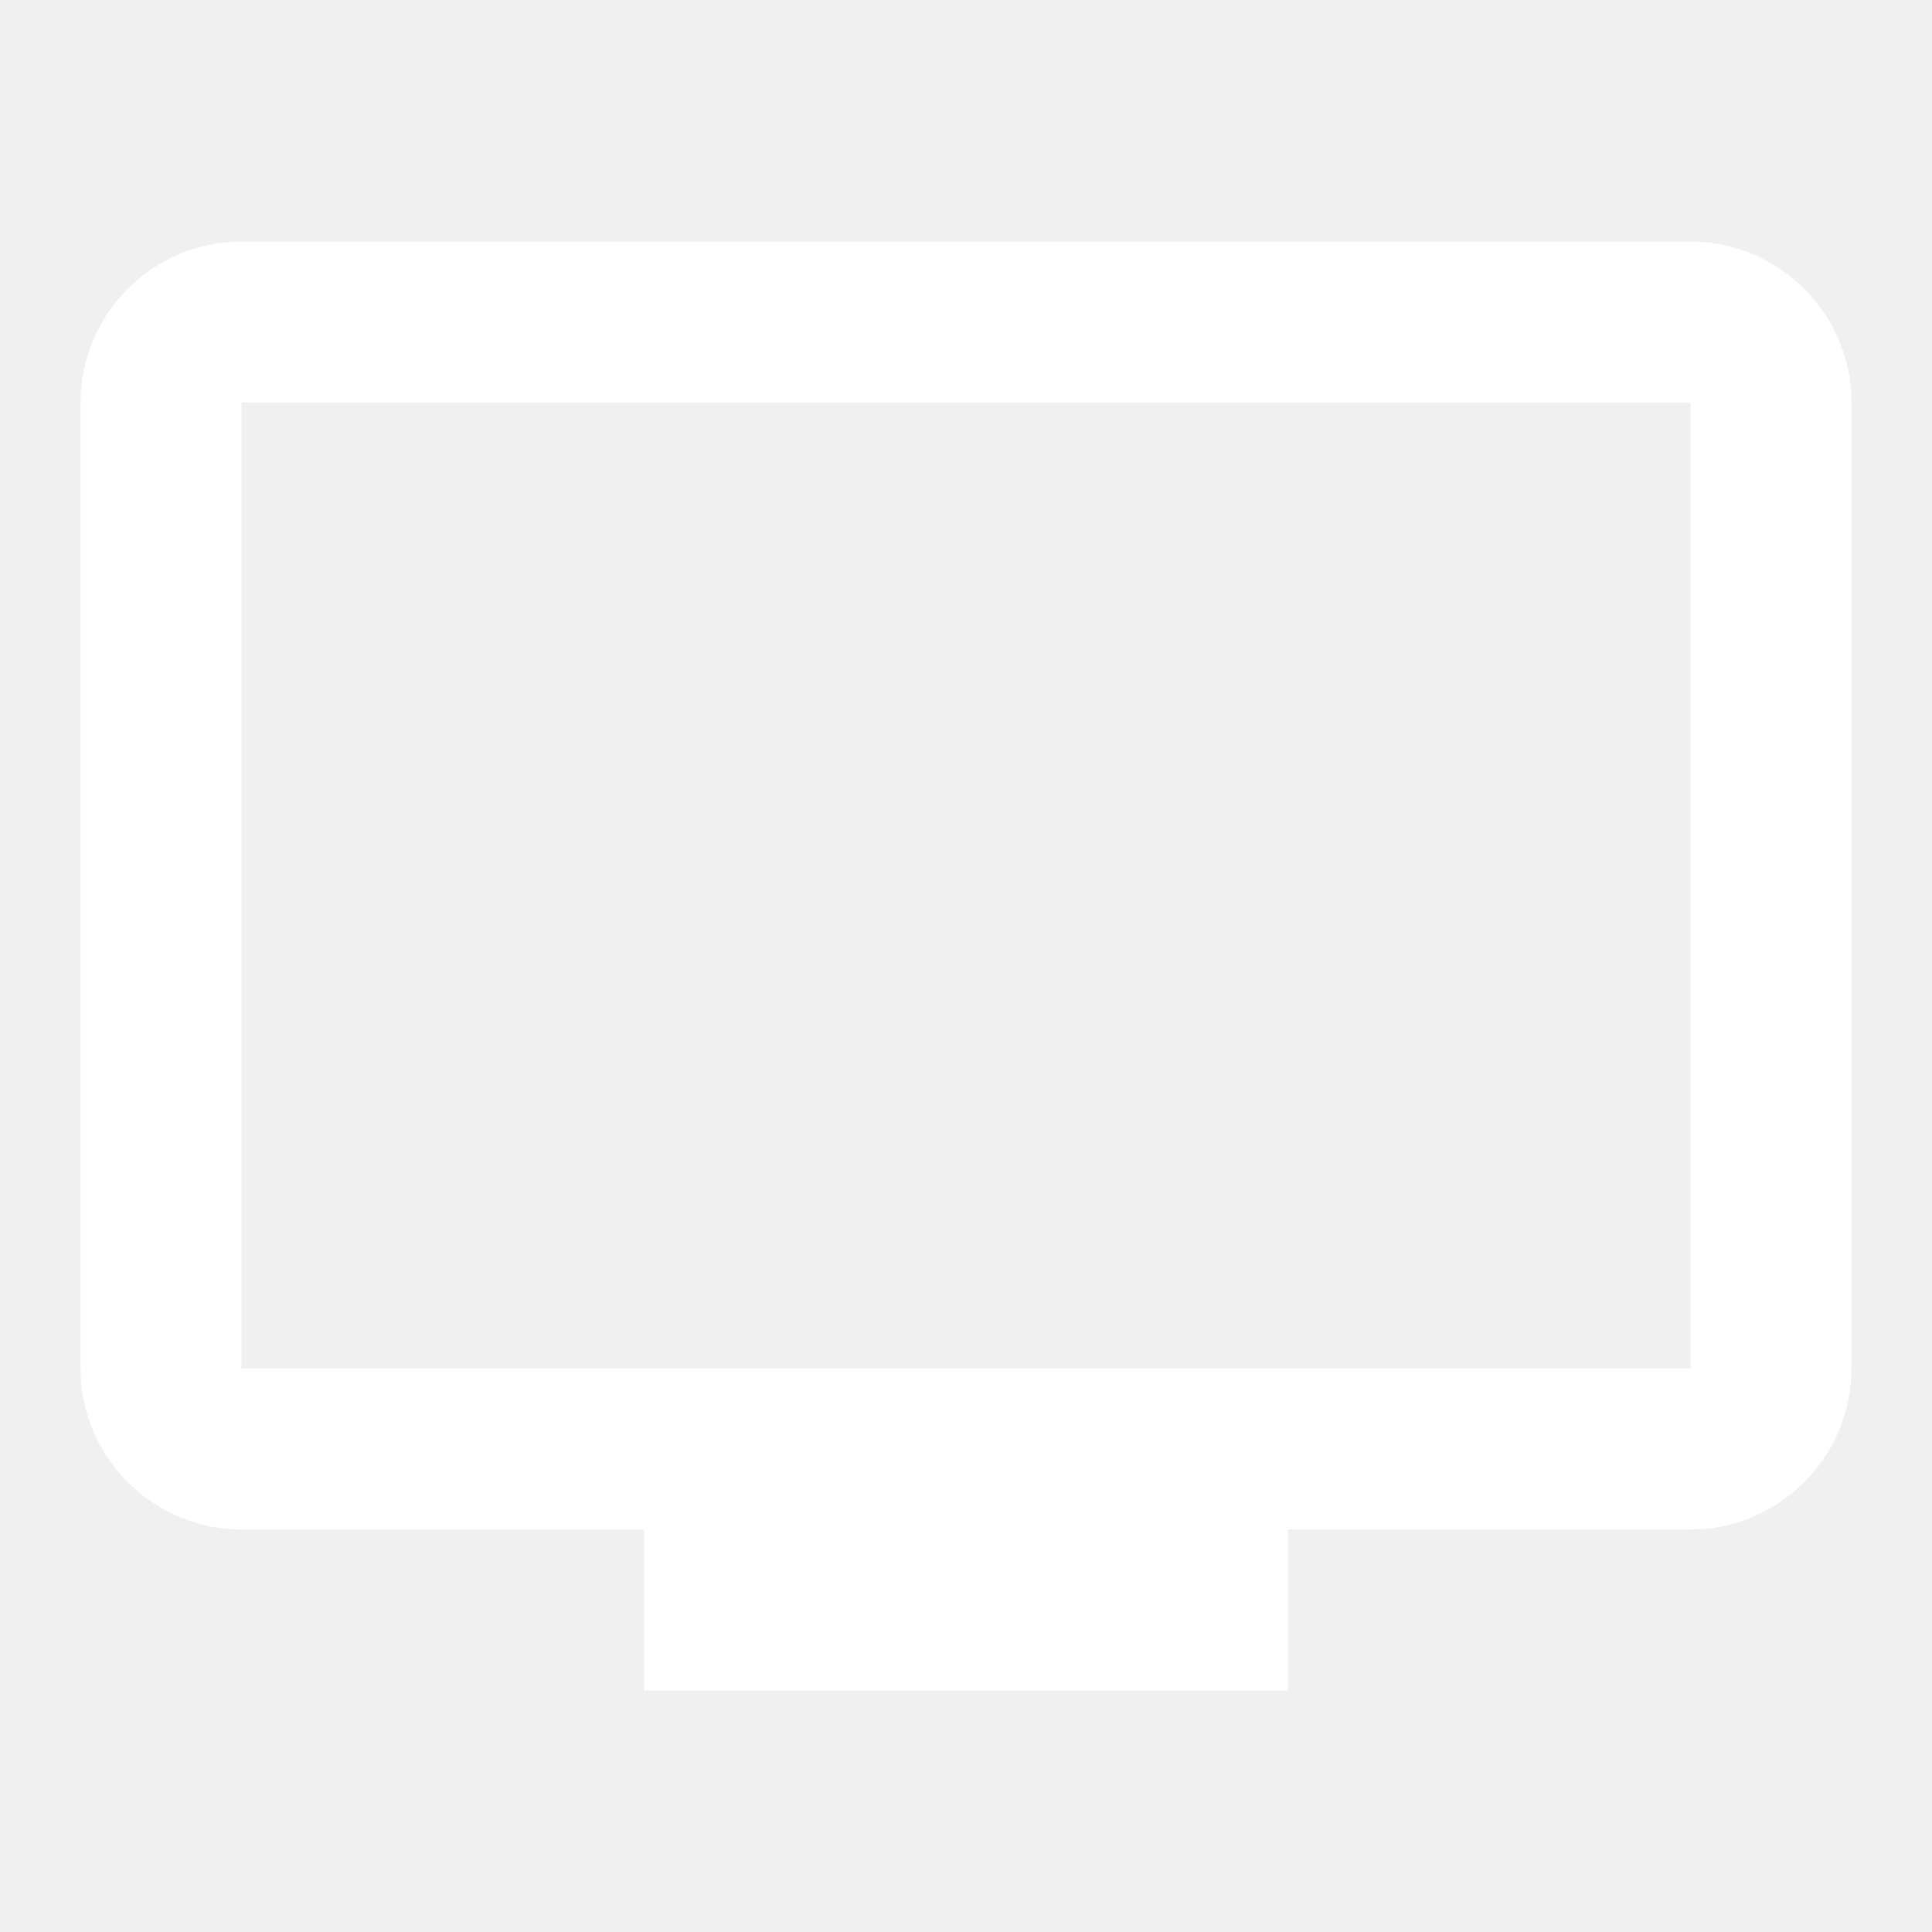
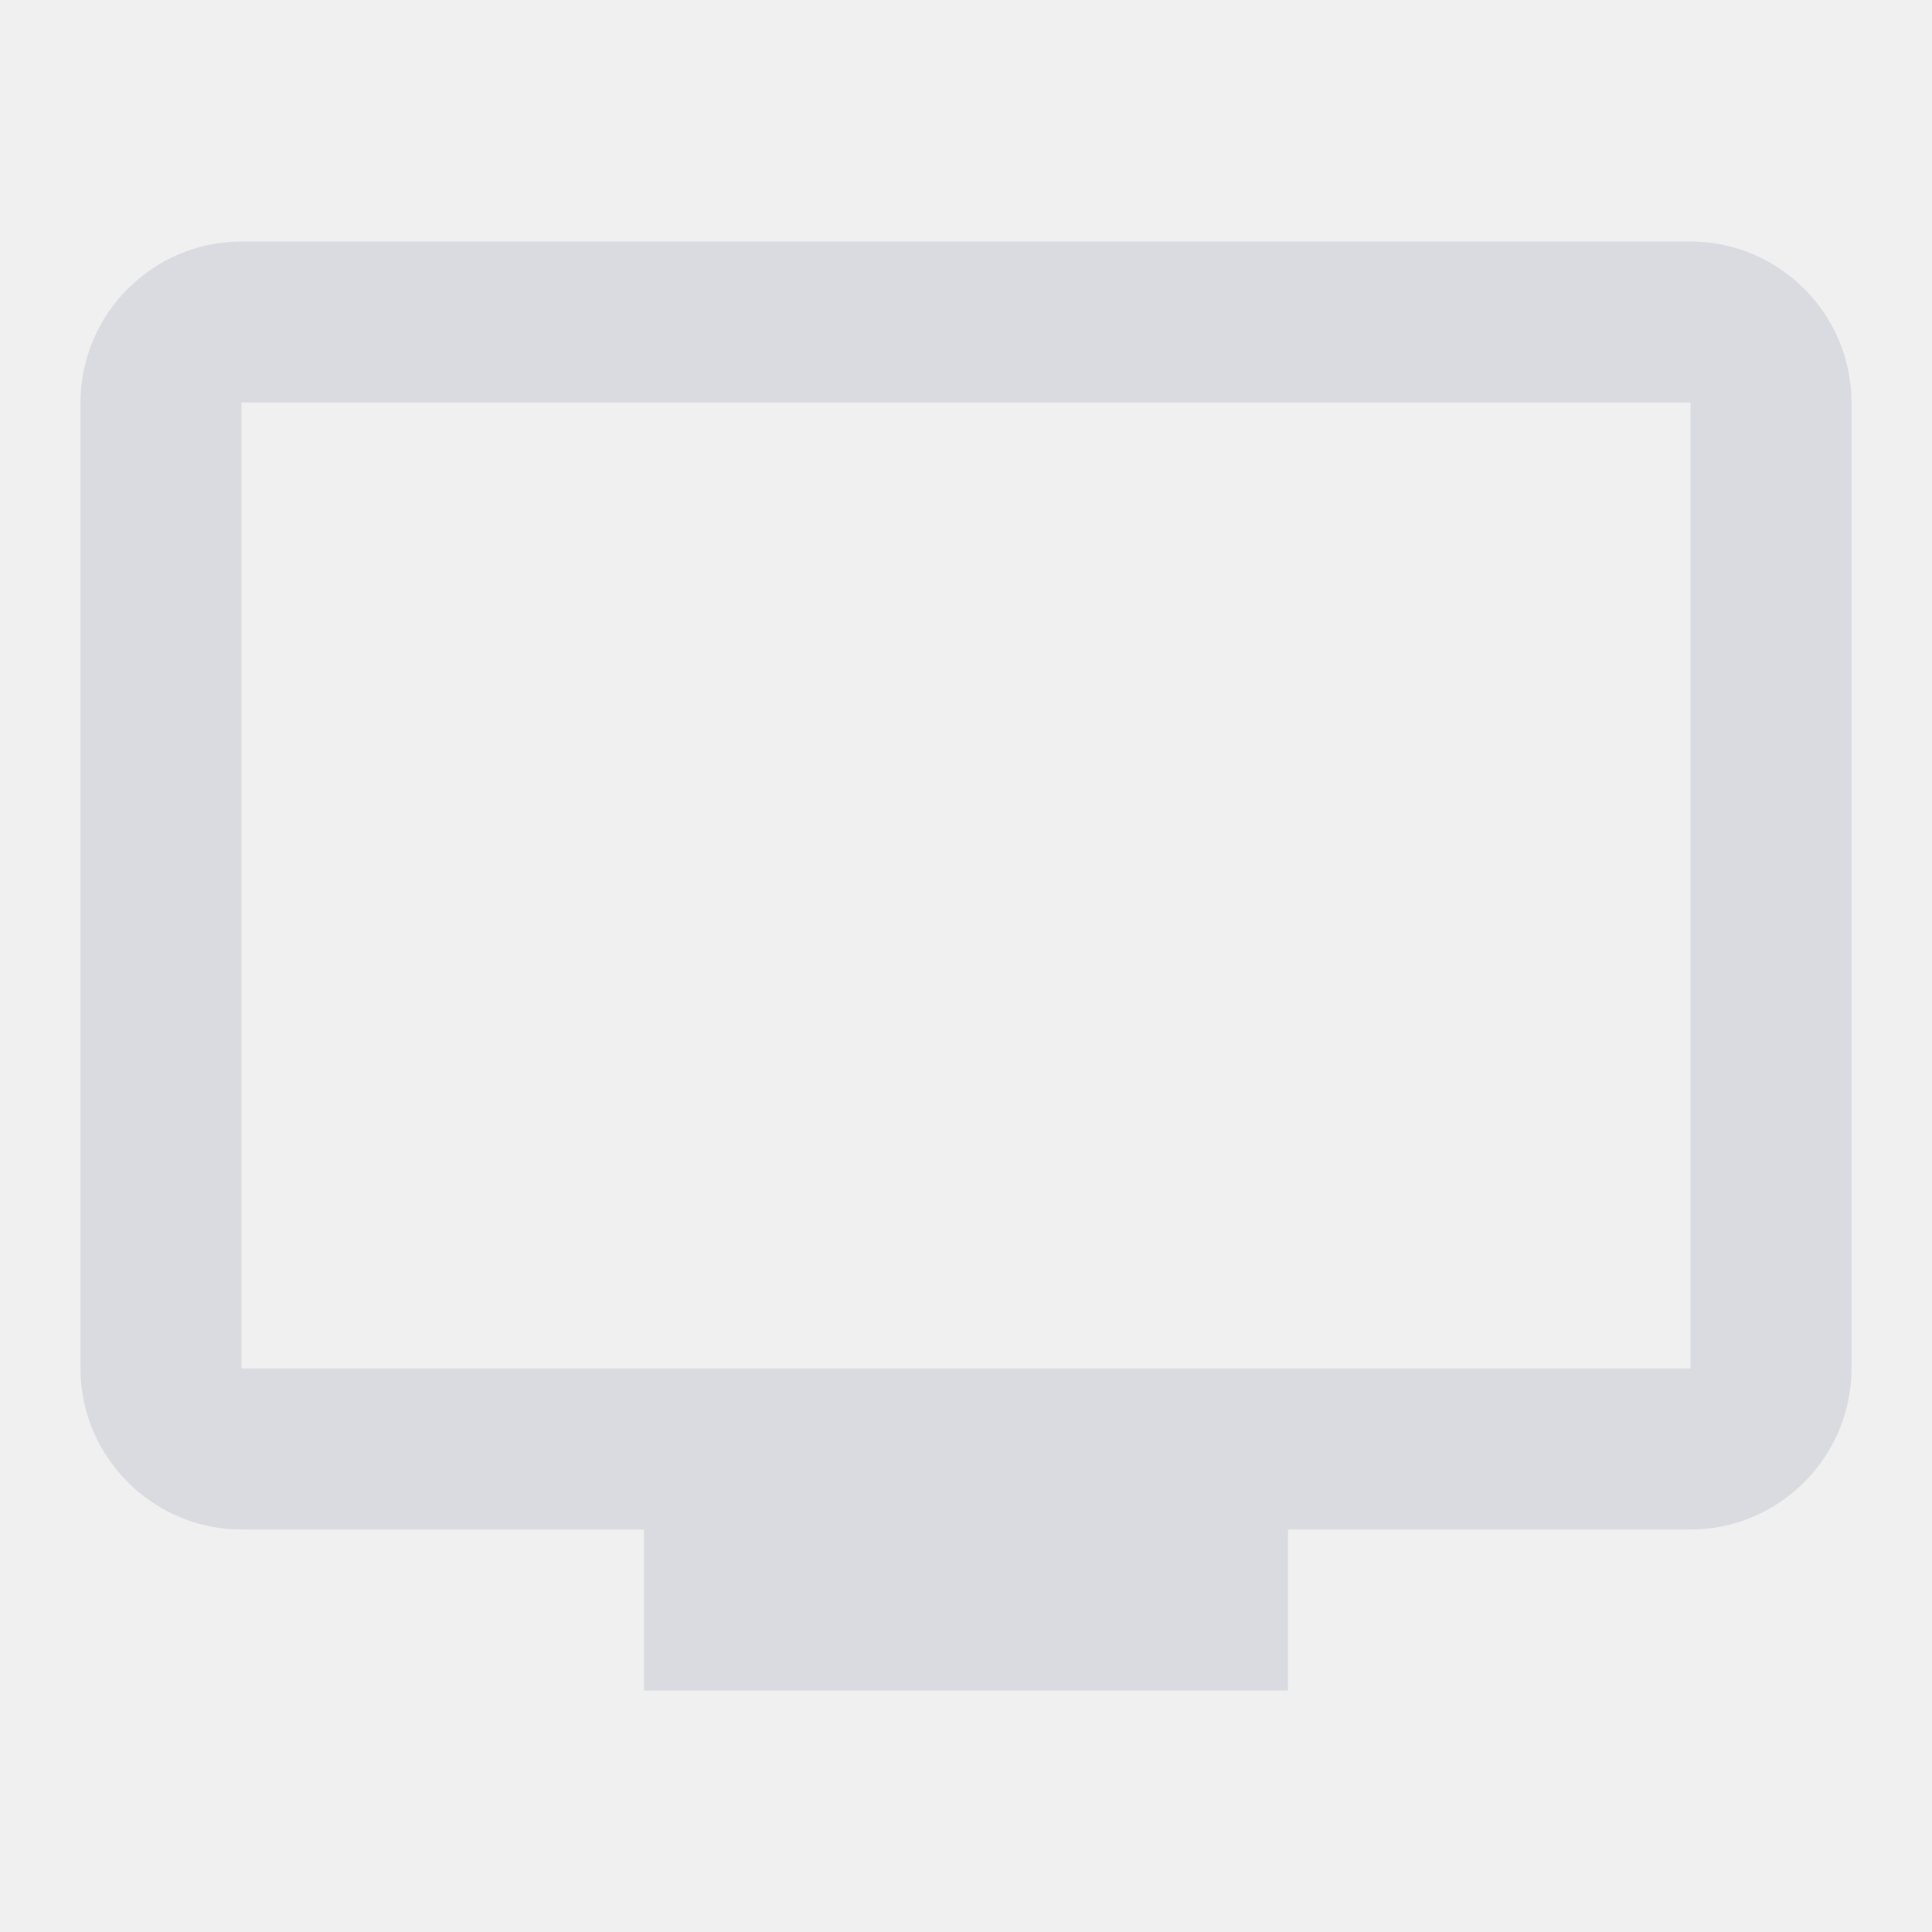
<svg xmlns="http://www.w3.org/2000/svg" version="1.1" id="Layer_1" x="0px" y="0px" viewBox="0 0 24 24" style="enable-background:new 0 0 24 24;" xml:space="preserve">
  <style type="text/css">
- 	.st0{fill:#FFFFFF;}
+ 	.st0{fill:#d9dbe0;}
	.st1{fill:none;}
</style>
  <path class="st0" d="M21,3H3C1.9,3,1,3.9,1,5v12c0,1.1,0.9,2,2,2h5v2h8v-2h5c1.1,0,2-0.9,2-2l0-12C23,3.9,22.1,3,21,3z M21,17H3V5  h18V17z" />
  <path class="st1" d="M0,0h24v24H0V0z" />
</svg>
